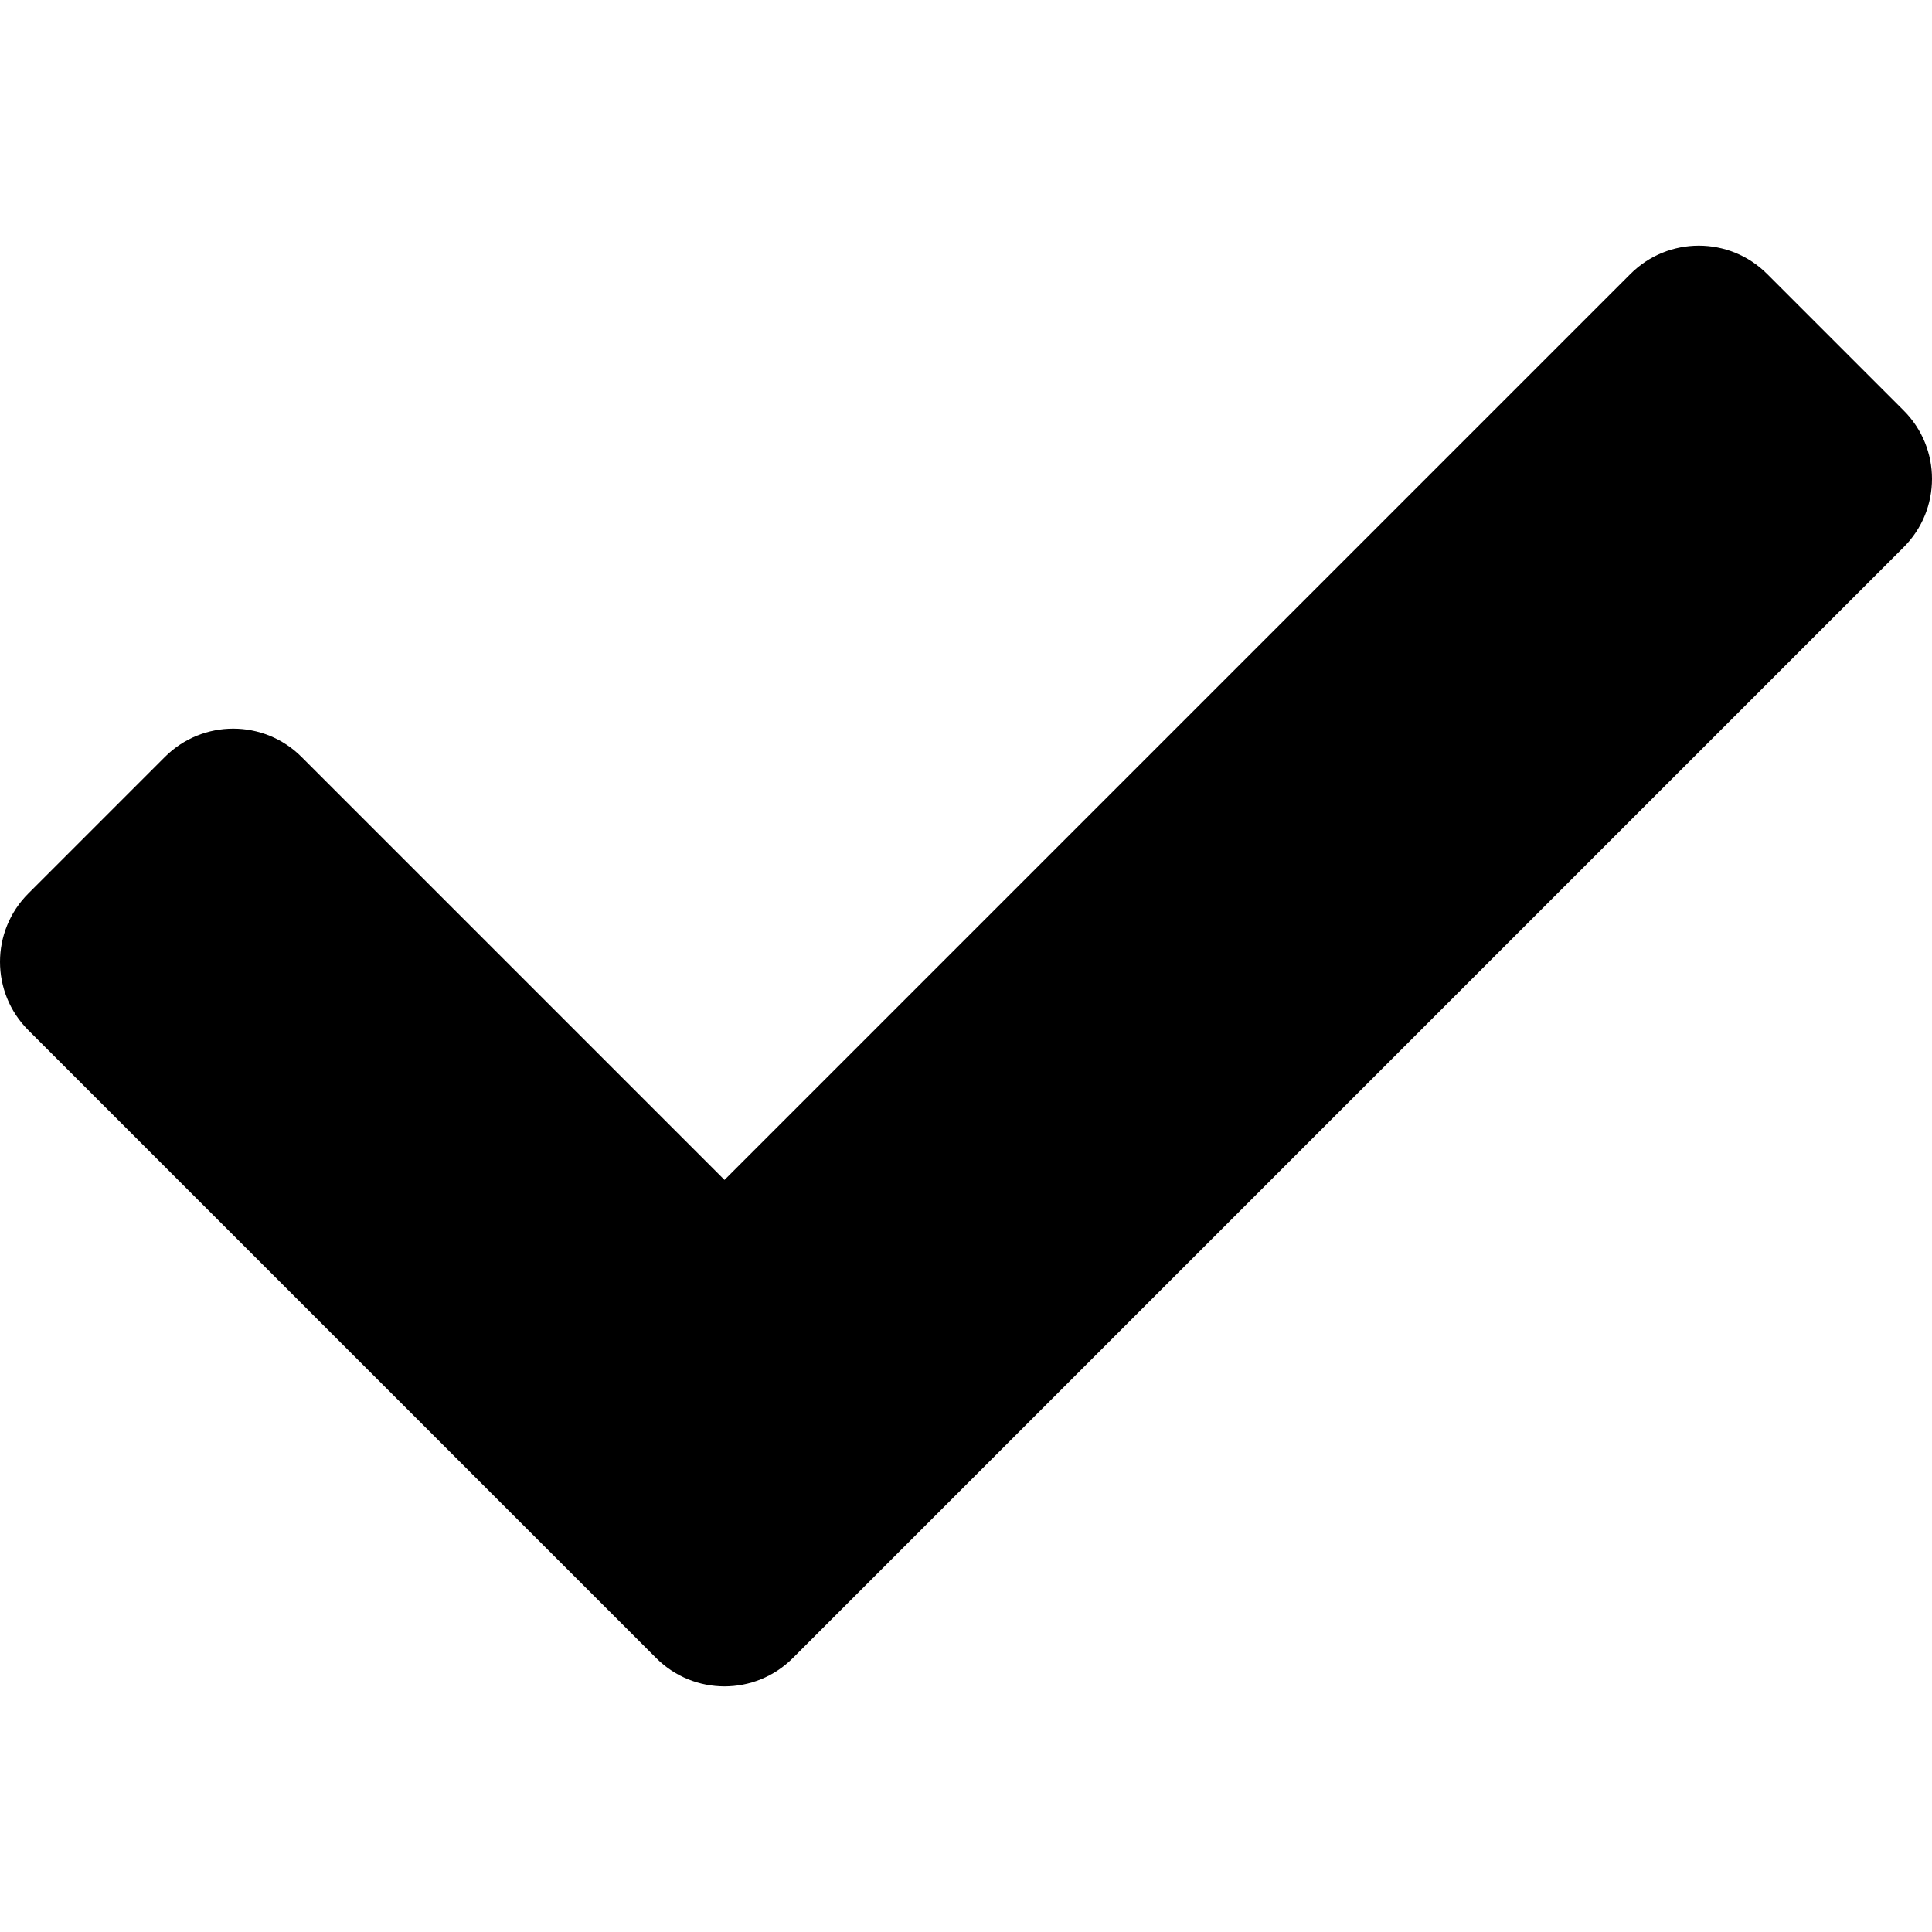
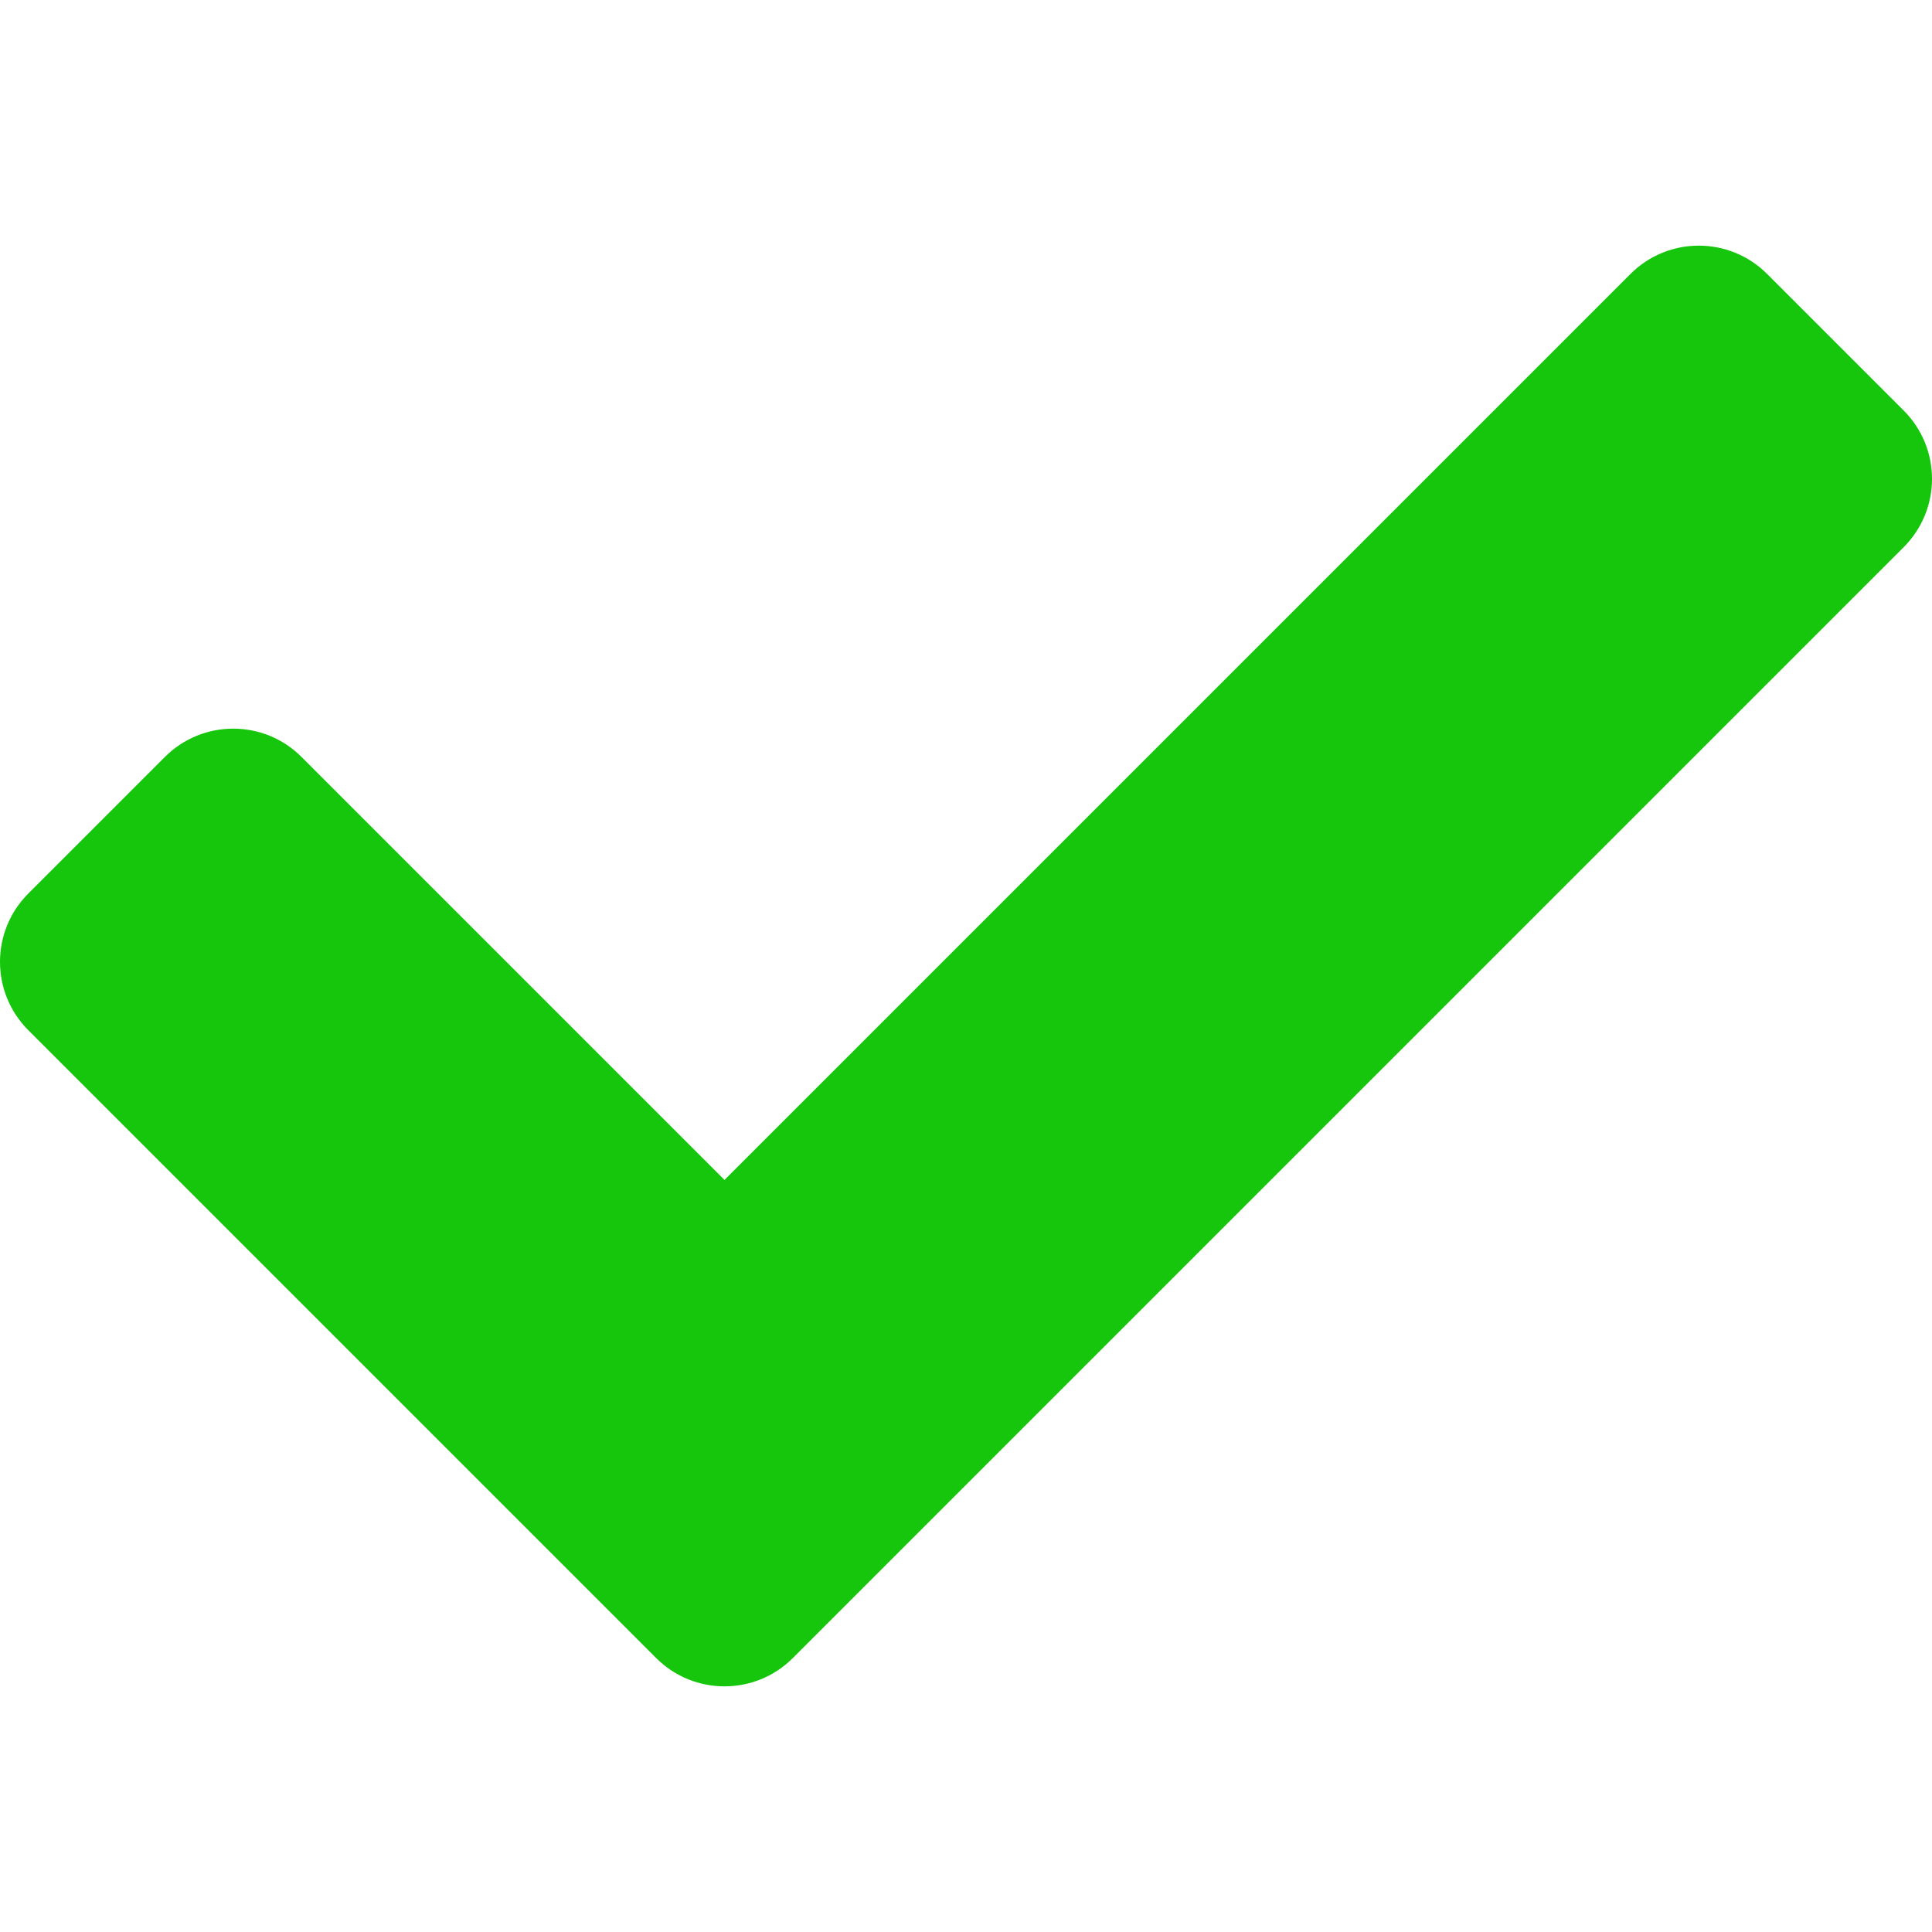
<svg xmlns="http://www.w3.org/2000/svg" aria-hidden="true" focusable="false" data-prefix="fas" data-icon="check" class="svg-inline--fa fa-check fa-w-16" role="img" viewBox="0 0 512 512">
-   <path fill="currentColor" d="M173.898 439.404l-166.4-166.4c-9.997-9.997-9.997-26.206 0-36.204l36.203-36.204c9.997-9.998 26.207-9.998 36.204 0L192 312.69 432.095 72.596c9.997-9.997 26.207-9.997 36.204 0l36.203 36.204c9.997 9.997 9.997 26.206 0 36.204l-294.4 294.401c-9.998 9.997-26.207 9.997-36.204-.001z" />
+   <path fill="#16C60C" d="M173.898 439.404l-166.4-166.4c-9.997-9.997-9.997-26.206 0-36.204l36.203-36.204c9.997-9.998 26.207-9.998 36.204 0L192 312.69 432.095 72.596c9.997-9.997 26.207-9.997 36.204 0l36.203 36.204c9.997 9.997 9.997 26.206 0 36.204l-294.4 294.401c-9.998 9.997-26.207 9.997-36.204-.001z" />
</svg>
